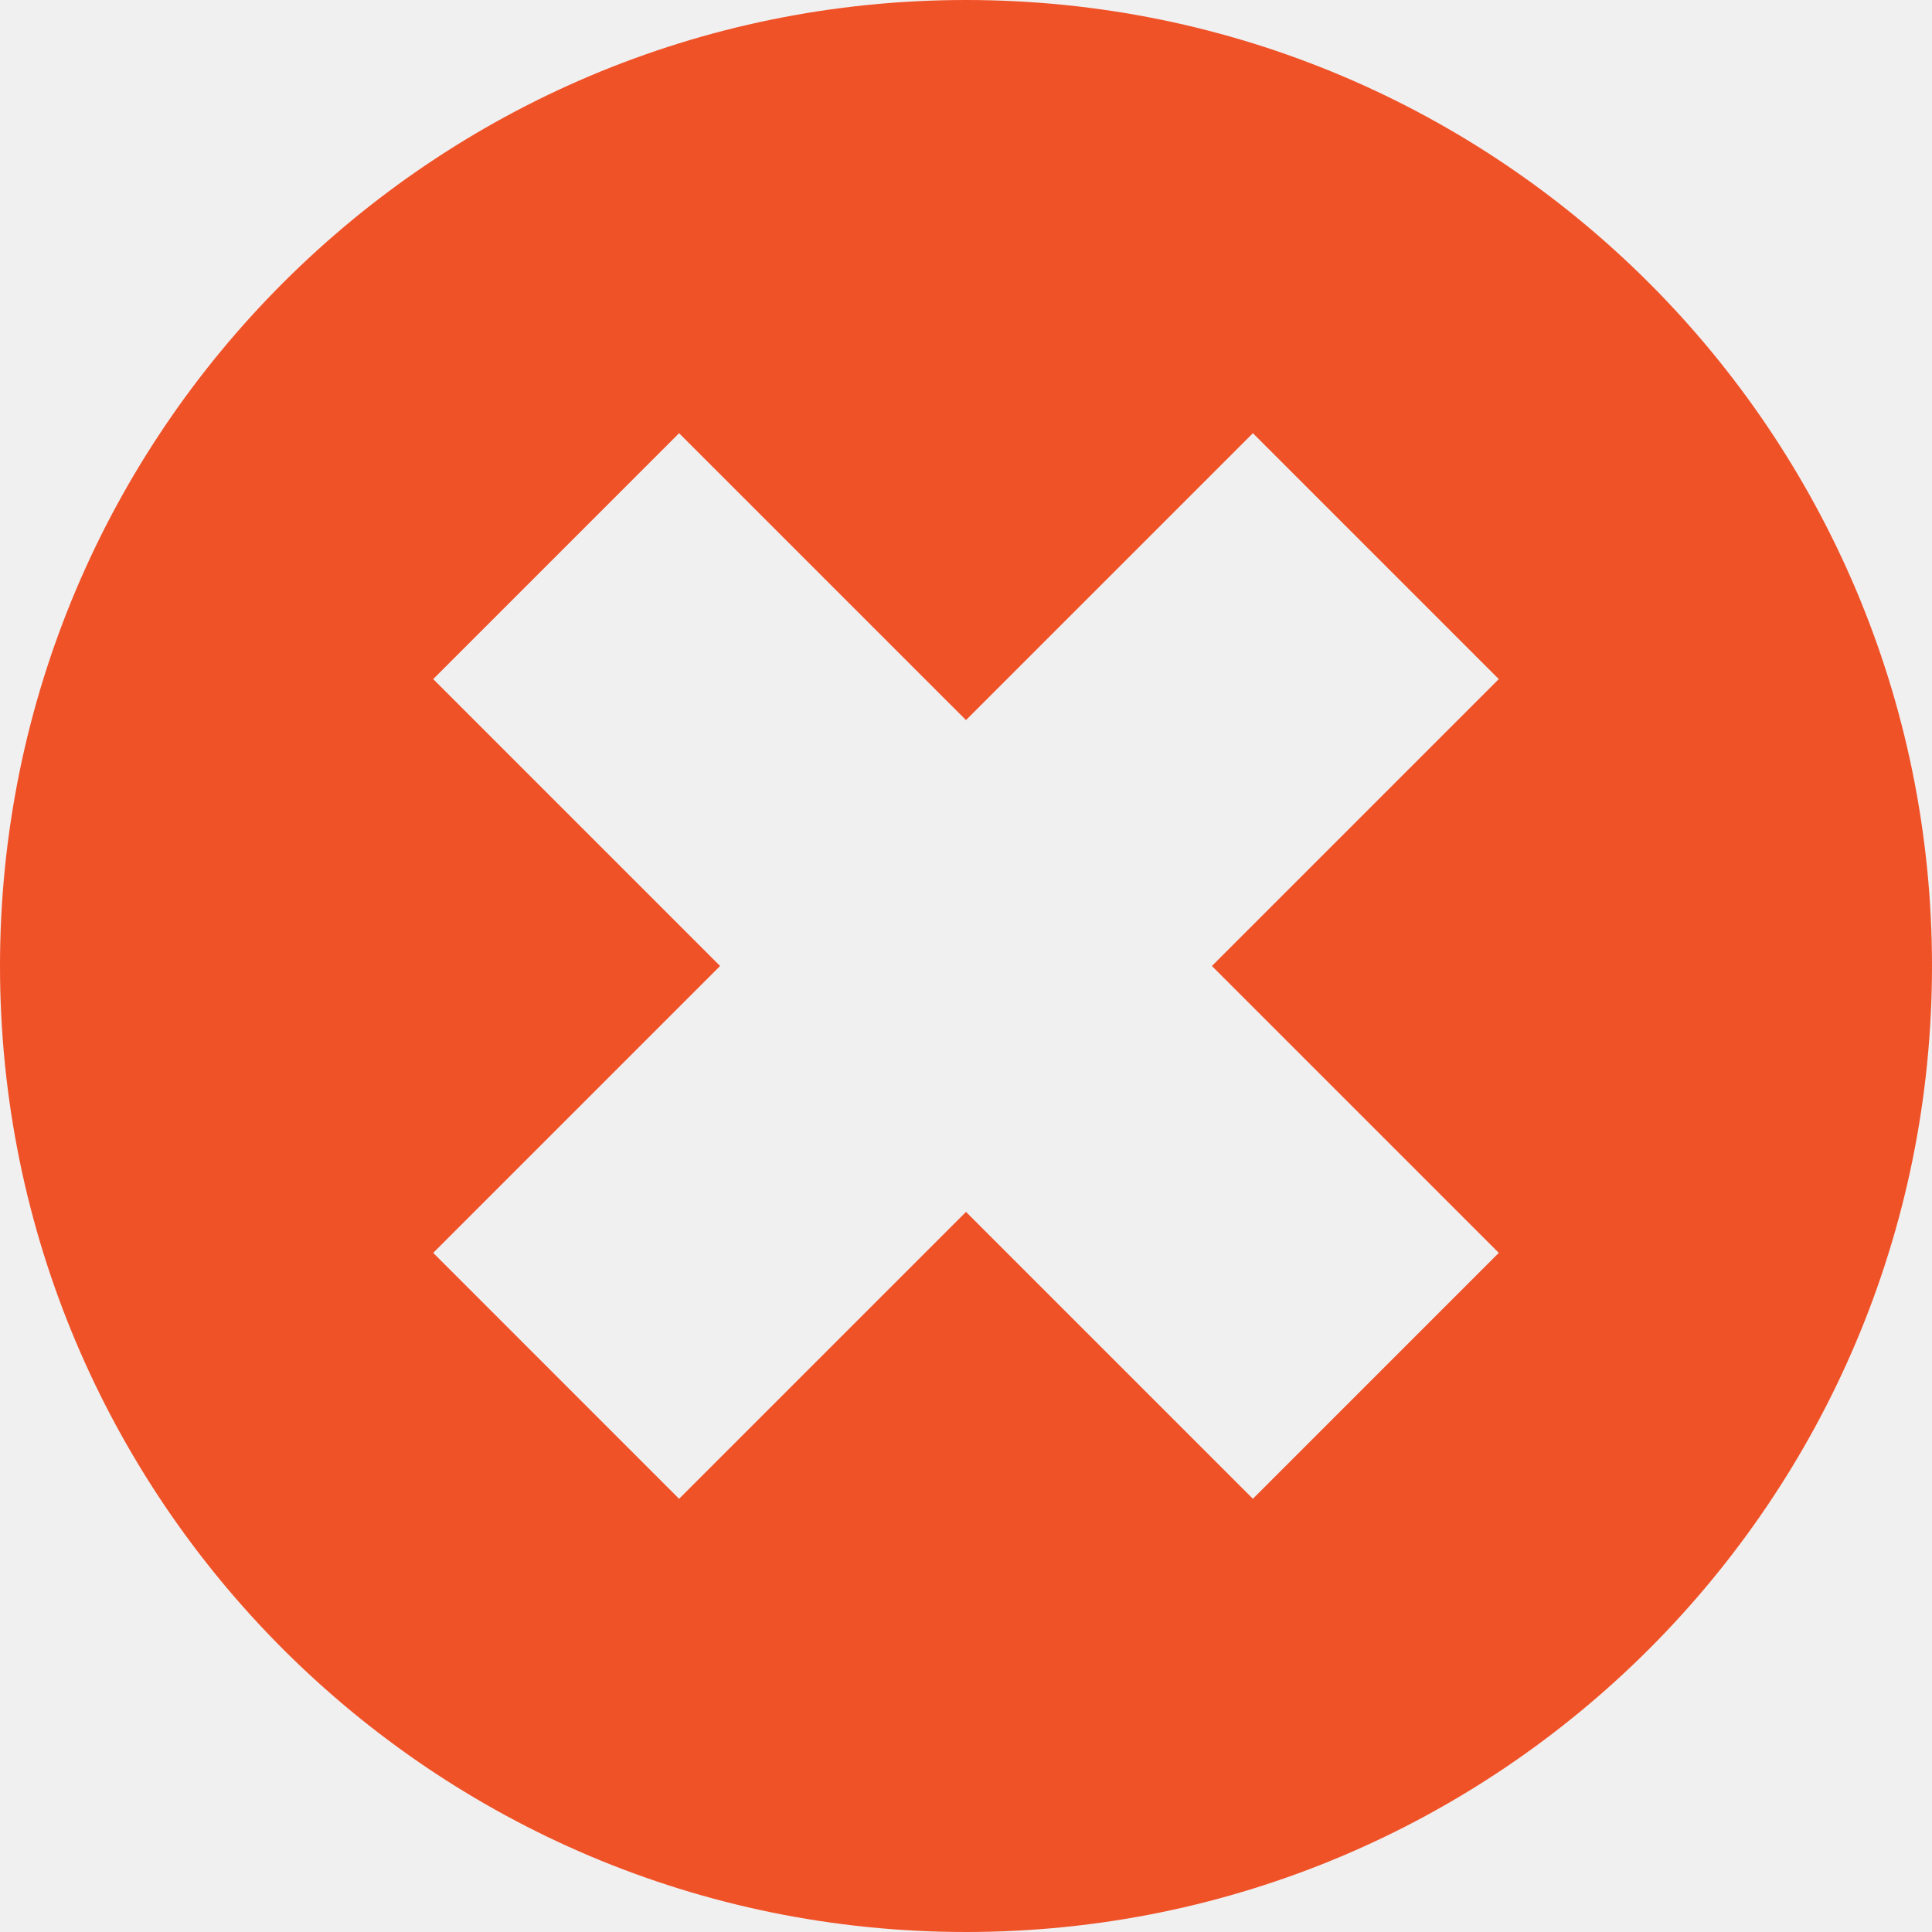
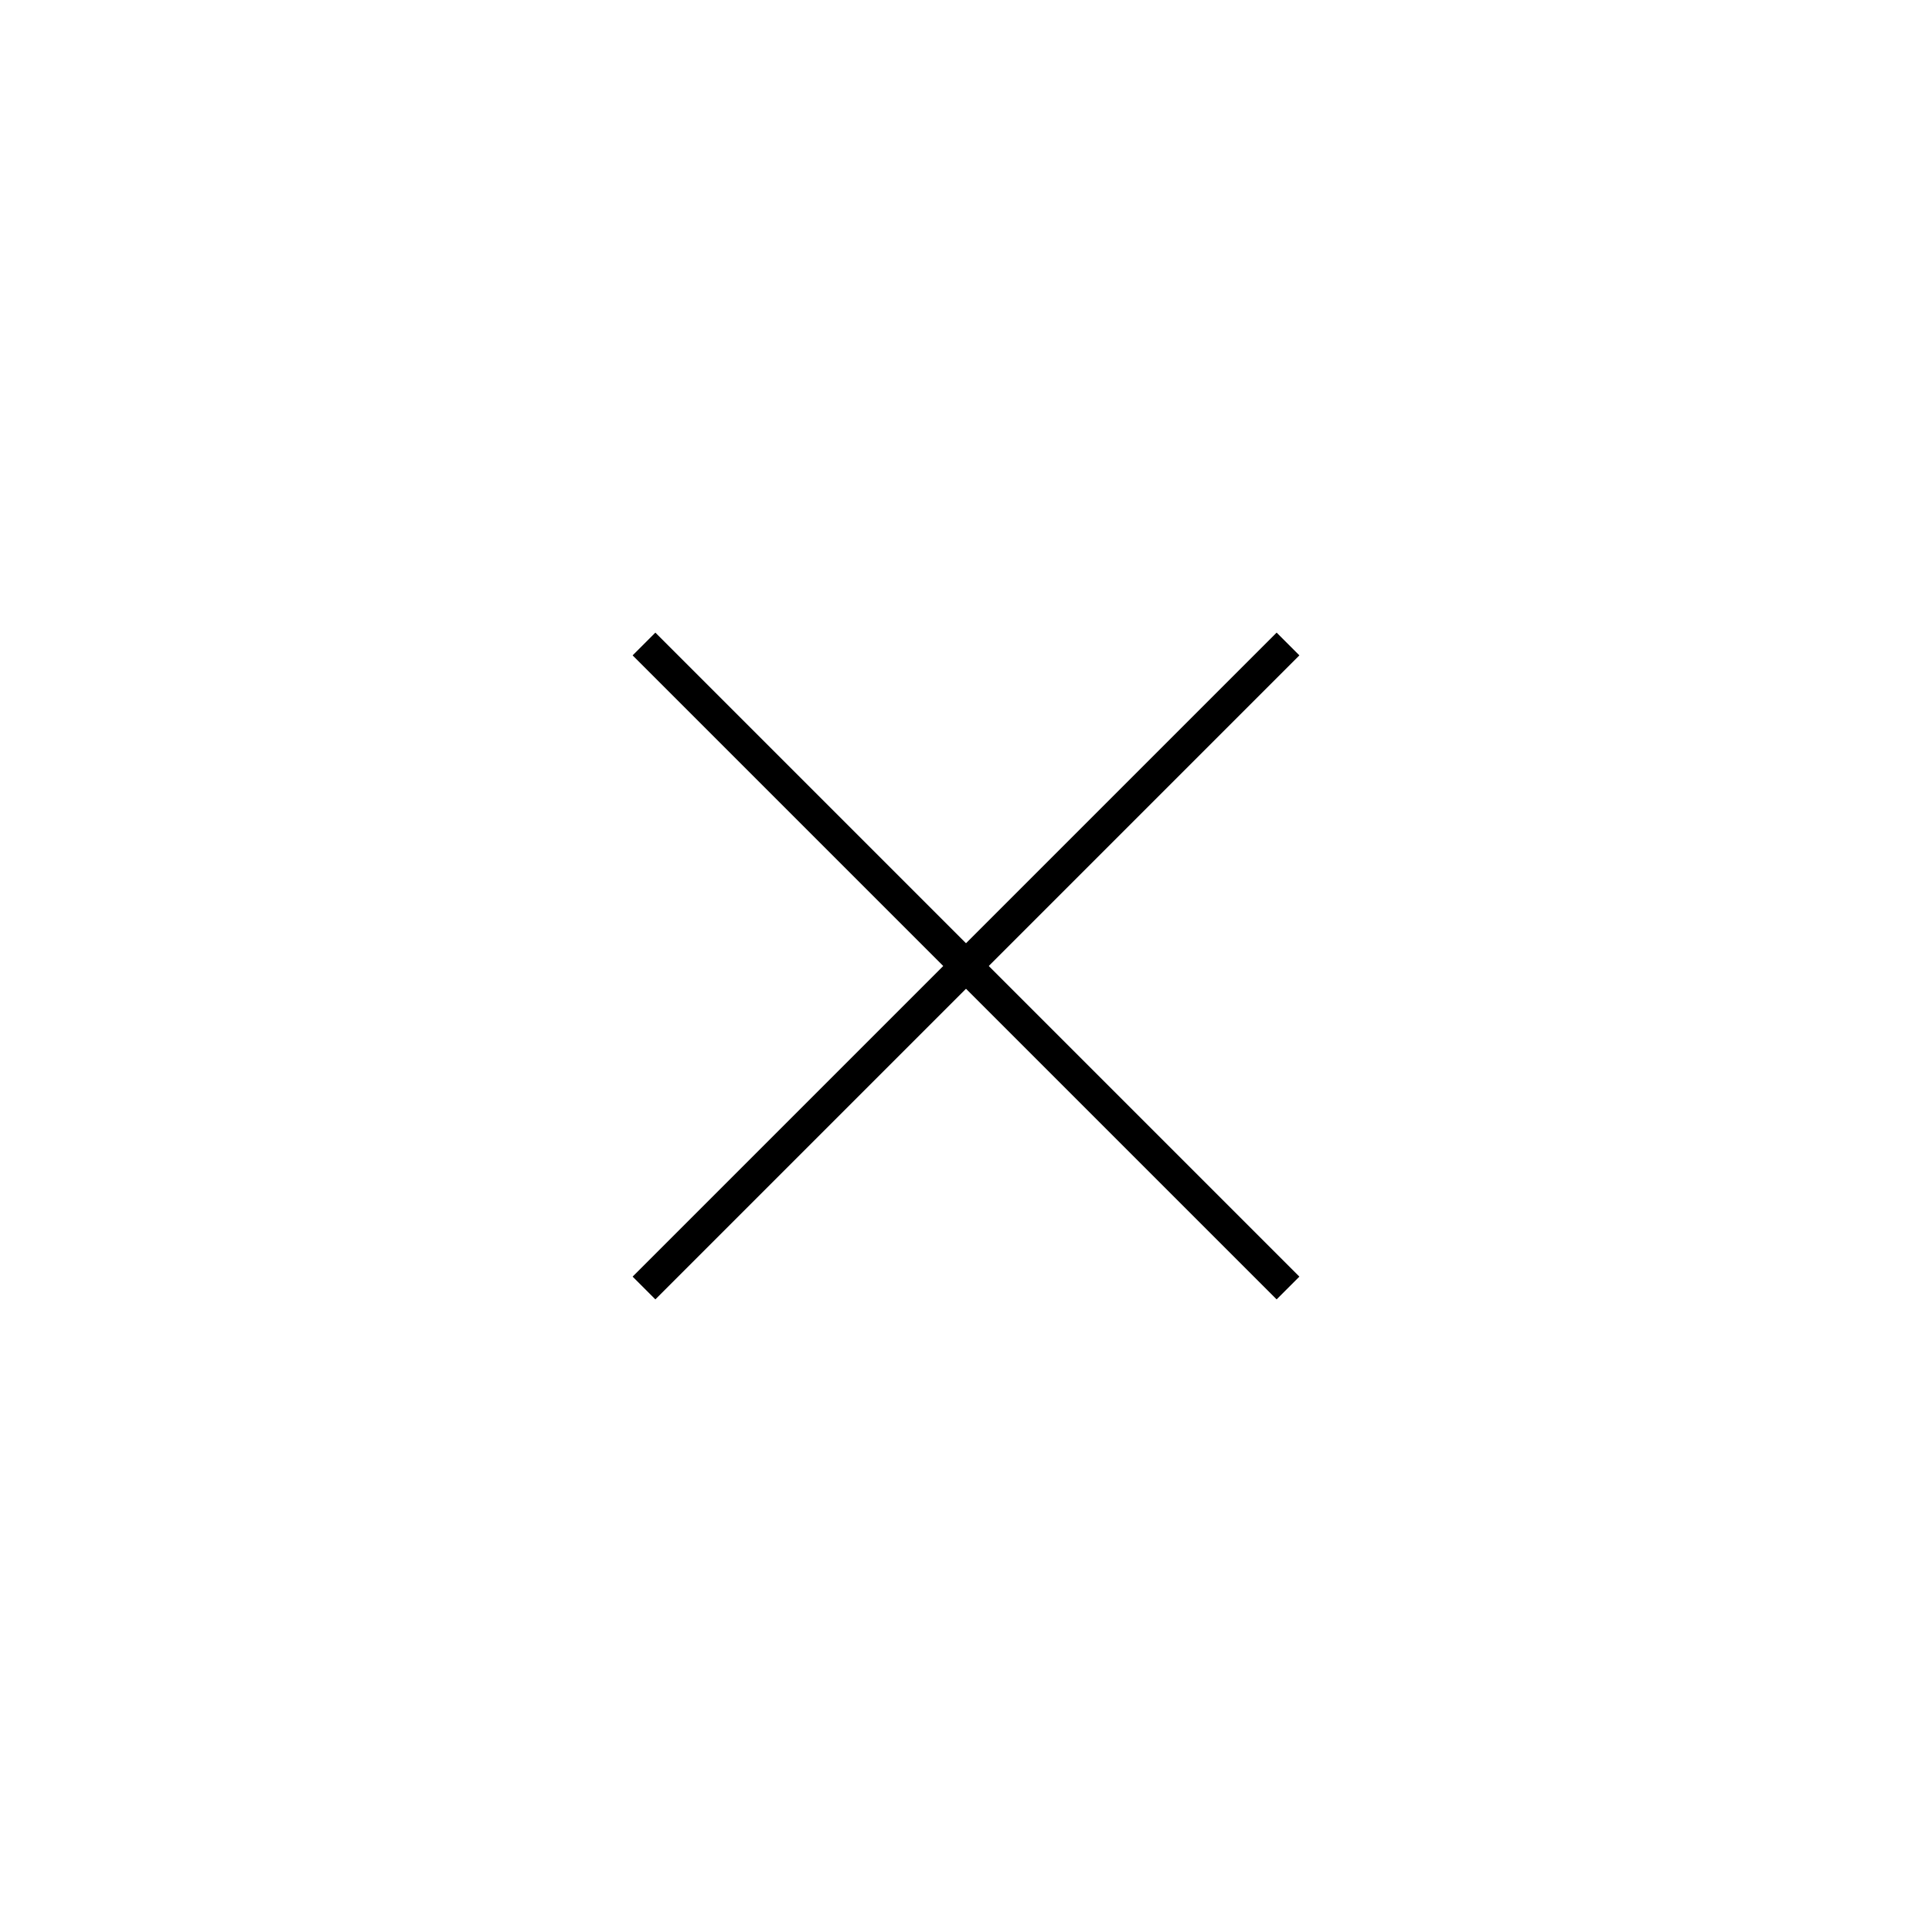
- <svg xmlns="http://www.w3.org/2000/svg" version="1.1" id="Layer_1" x="0px" y="0px" viewBox="0 0 426.667 426.667" style="enable-background:new 0 0 426.667 426.667;" xml:space="preserve">
-   <path style="fill:#F05228;" d="M213.333,0C95.514,0,0,95.514,0,213.333s95.514,213.333,213.333,213.333  s213.333-95.514,213.333-213.333S331.153,0,213.333,0z M330.995,276.689l-54.302,54.306l-63.36-63.356l-63.36,63.36l-54.302-54.31  l63.356-63.356l-63.356-63.36l54.302-54.302l63.36,63.356l63.36-63.356l54.302,54.302l-63.356,63.36L330.995,276.689z" />
-   <g>
- </g>
-   <g>
- </g>
-   <g>
- </g>
-   <g>
- </g>
-   <g>
- </g>
-   <g>
- </g>
-   <g>
- </g>
-   <g>
- </g>
-   <g>
- </g>
-   <g>
- </g>
-   <g>
- </g>
-   <g>
- </g>
-   <g>
- </g>
-   <g>
- </g>
-   <g>
- </g>
+ <svg xmlns="http://www.w3.org/2000/svg" width="60" height="60" viewBox="0 0 60 60">
+   <defs>
+     <clipPath id="clip-close_60x60">
+       <rect width="60" height="60" />
+     </clipPath>
+   </defs>
+   <g id="close_60x60" clip-path="url(#clip-close_60x60)">
+     <rect width="60" height="60" fill="#fff" />
+     <g id="Group_57" data-name="Group 57" transform="translate(-2637.5 -3240.5)">
+       <line id="Line_6" data-name="Line 6" x2="20" y2="20" transform="translate(2657.5 3260.5)" fill="none" stroke="#000" stroke-width="1" />
+       <line id="Line_7" data-name="Line 7" x2="20" y2="20" transform="translate(2677.5 3260.5) rotate(90)" fill="none" stroke="#000" stroke-width="1" />
+     </g>
+   </g>
</svg>
